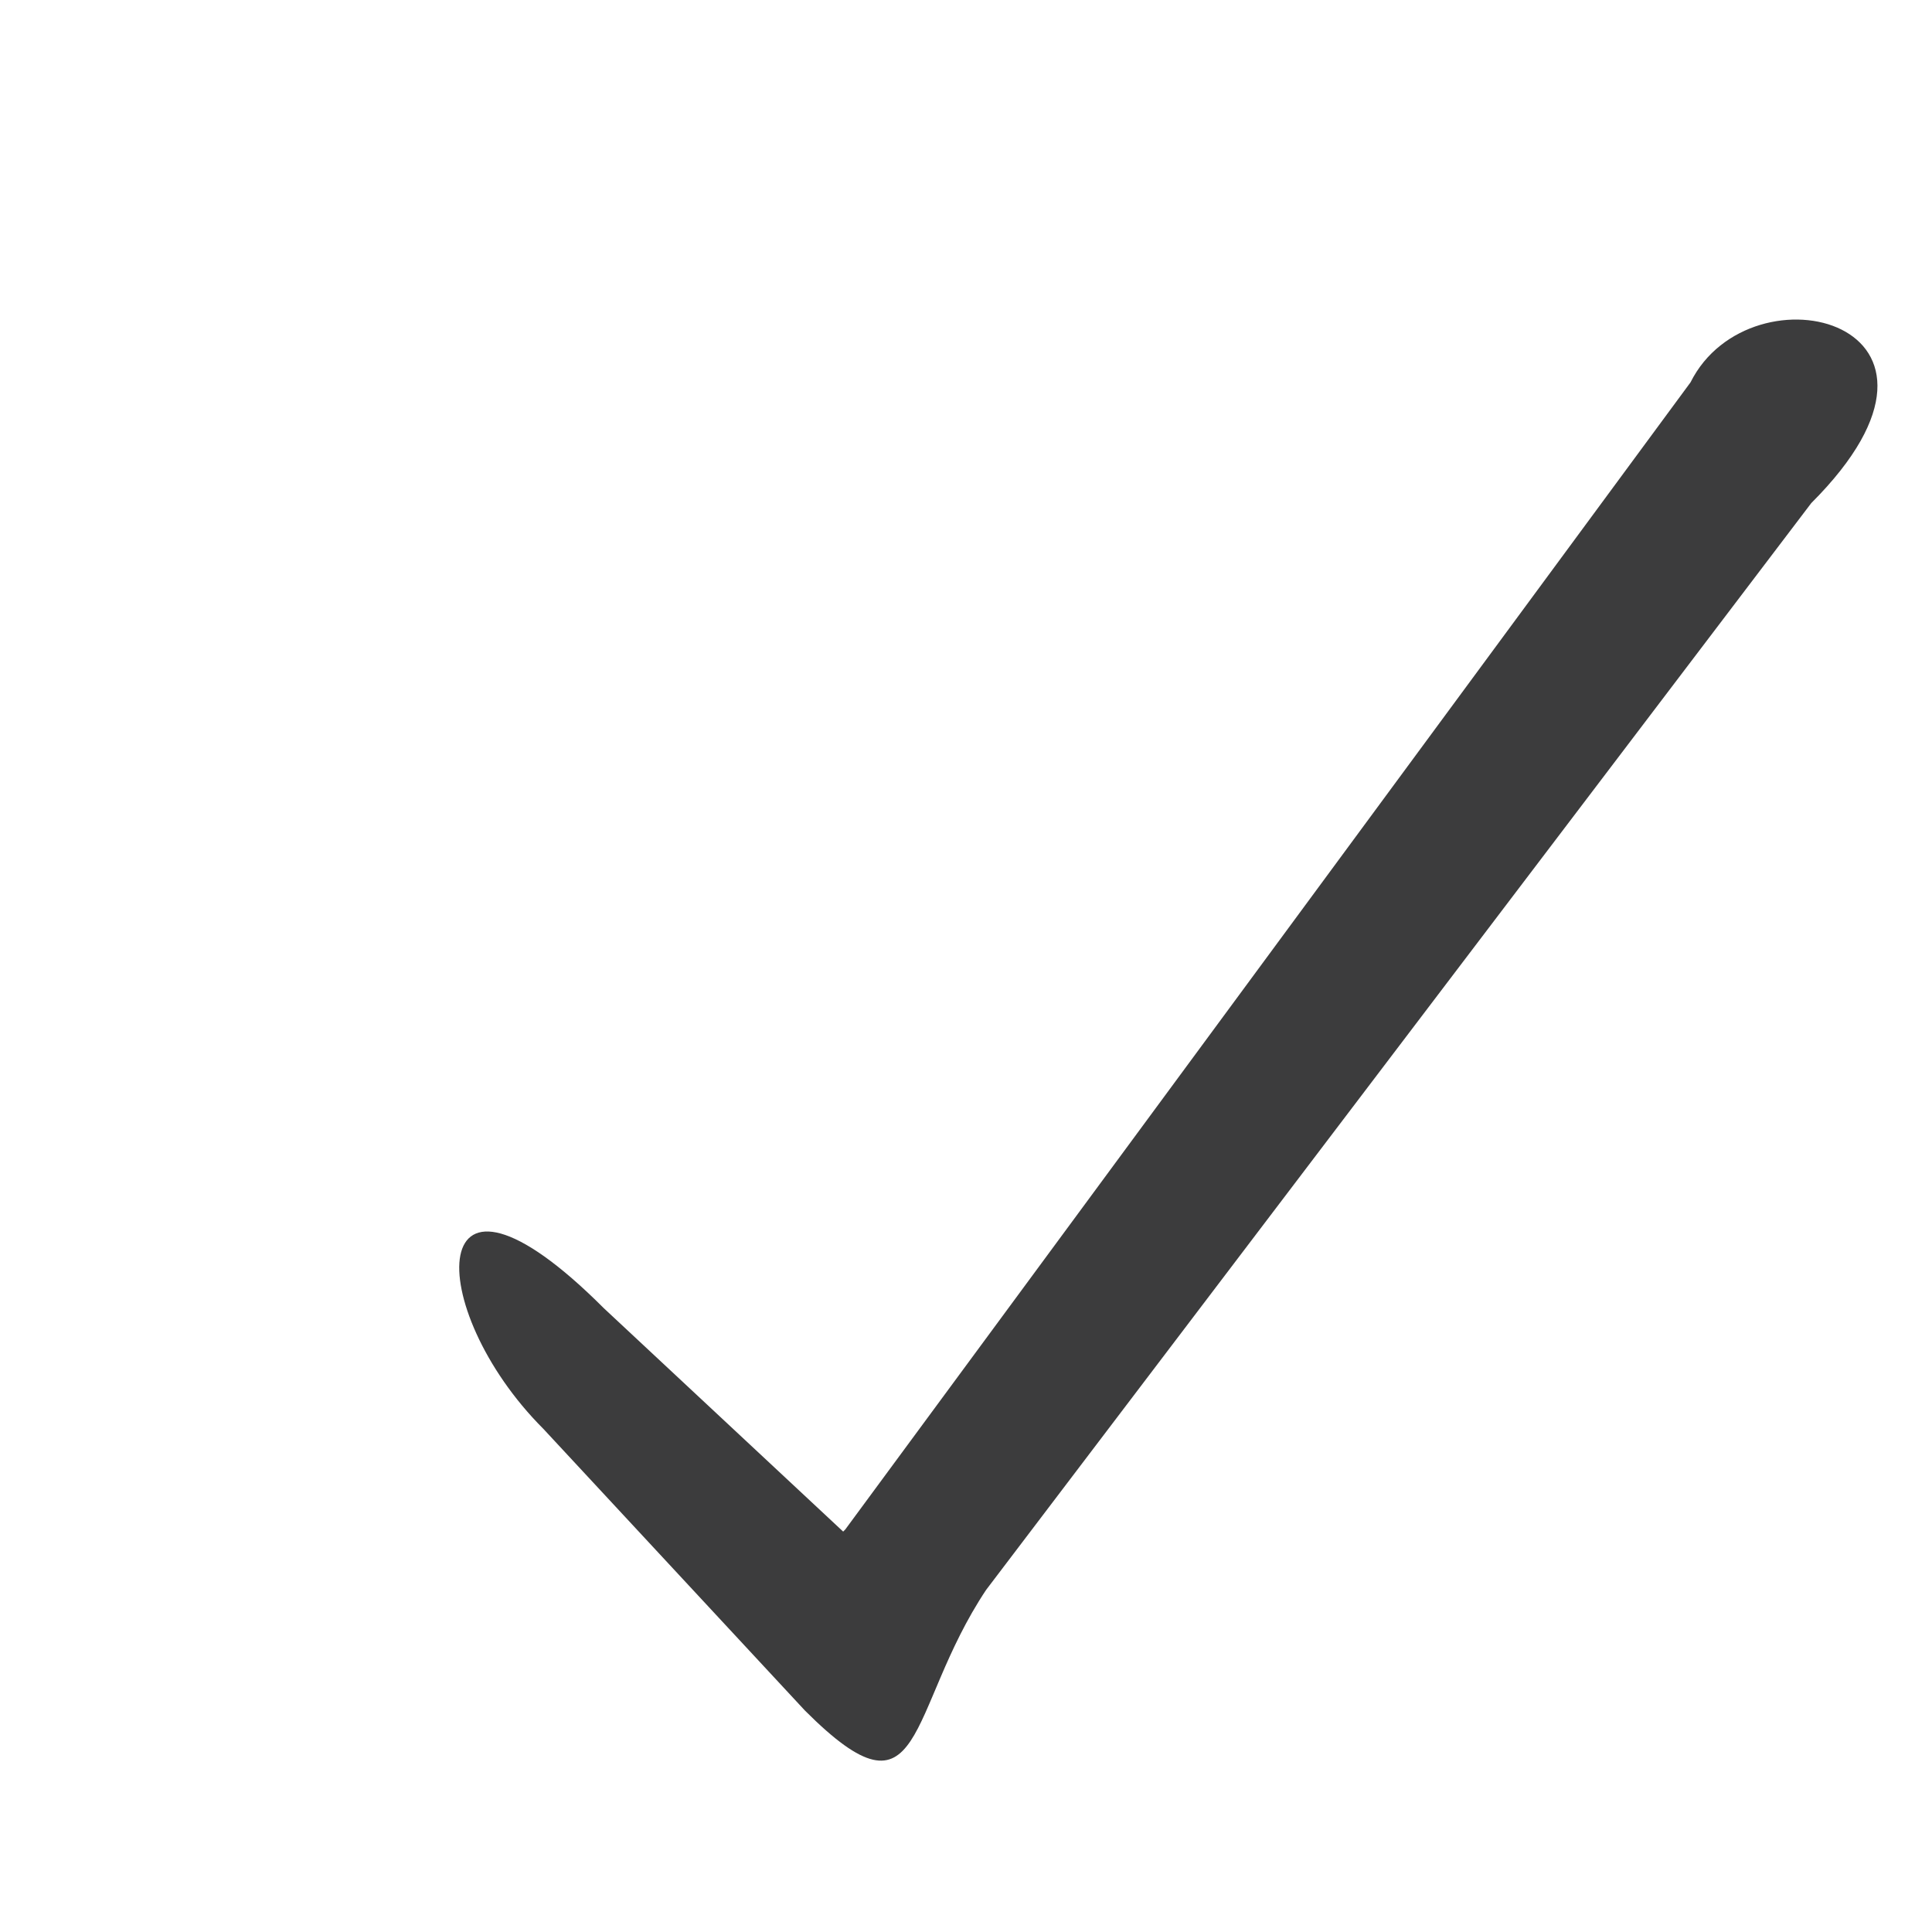
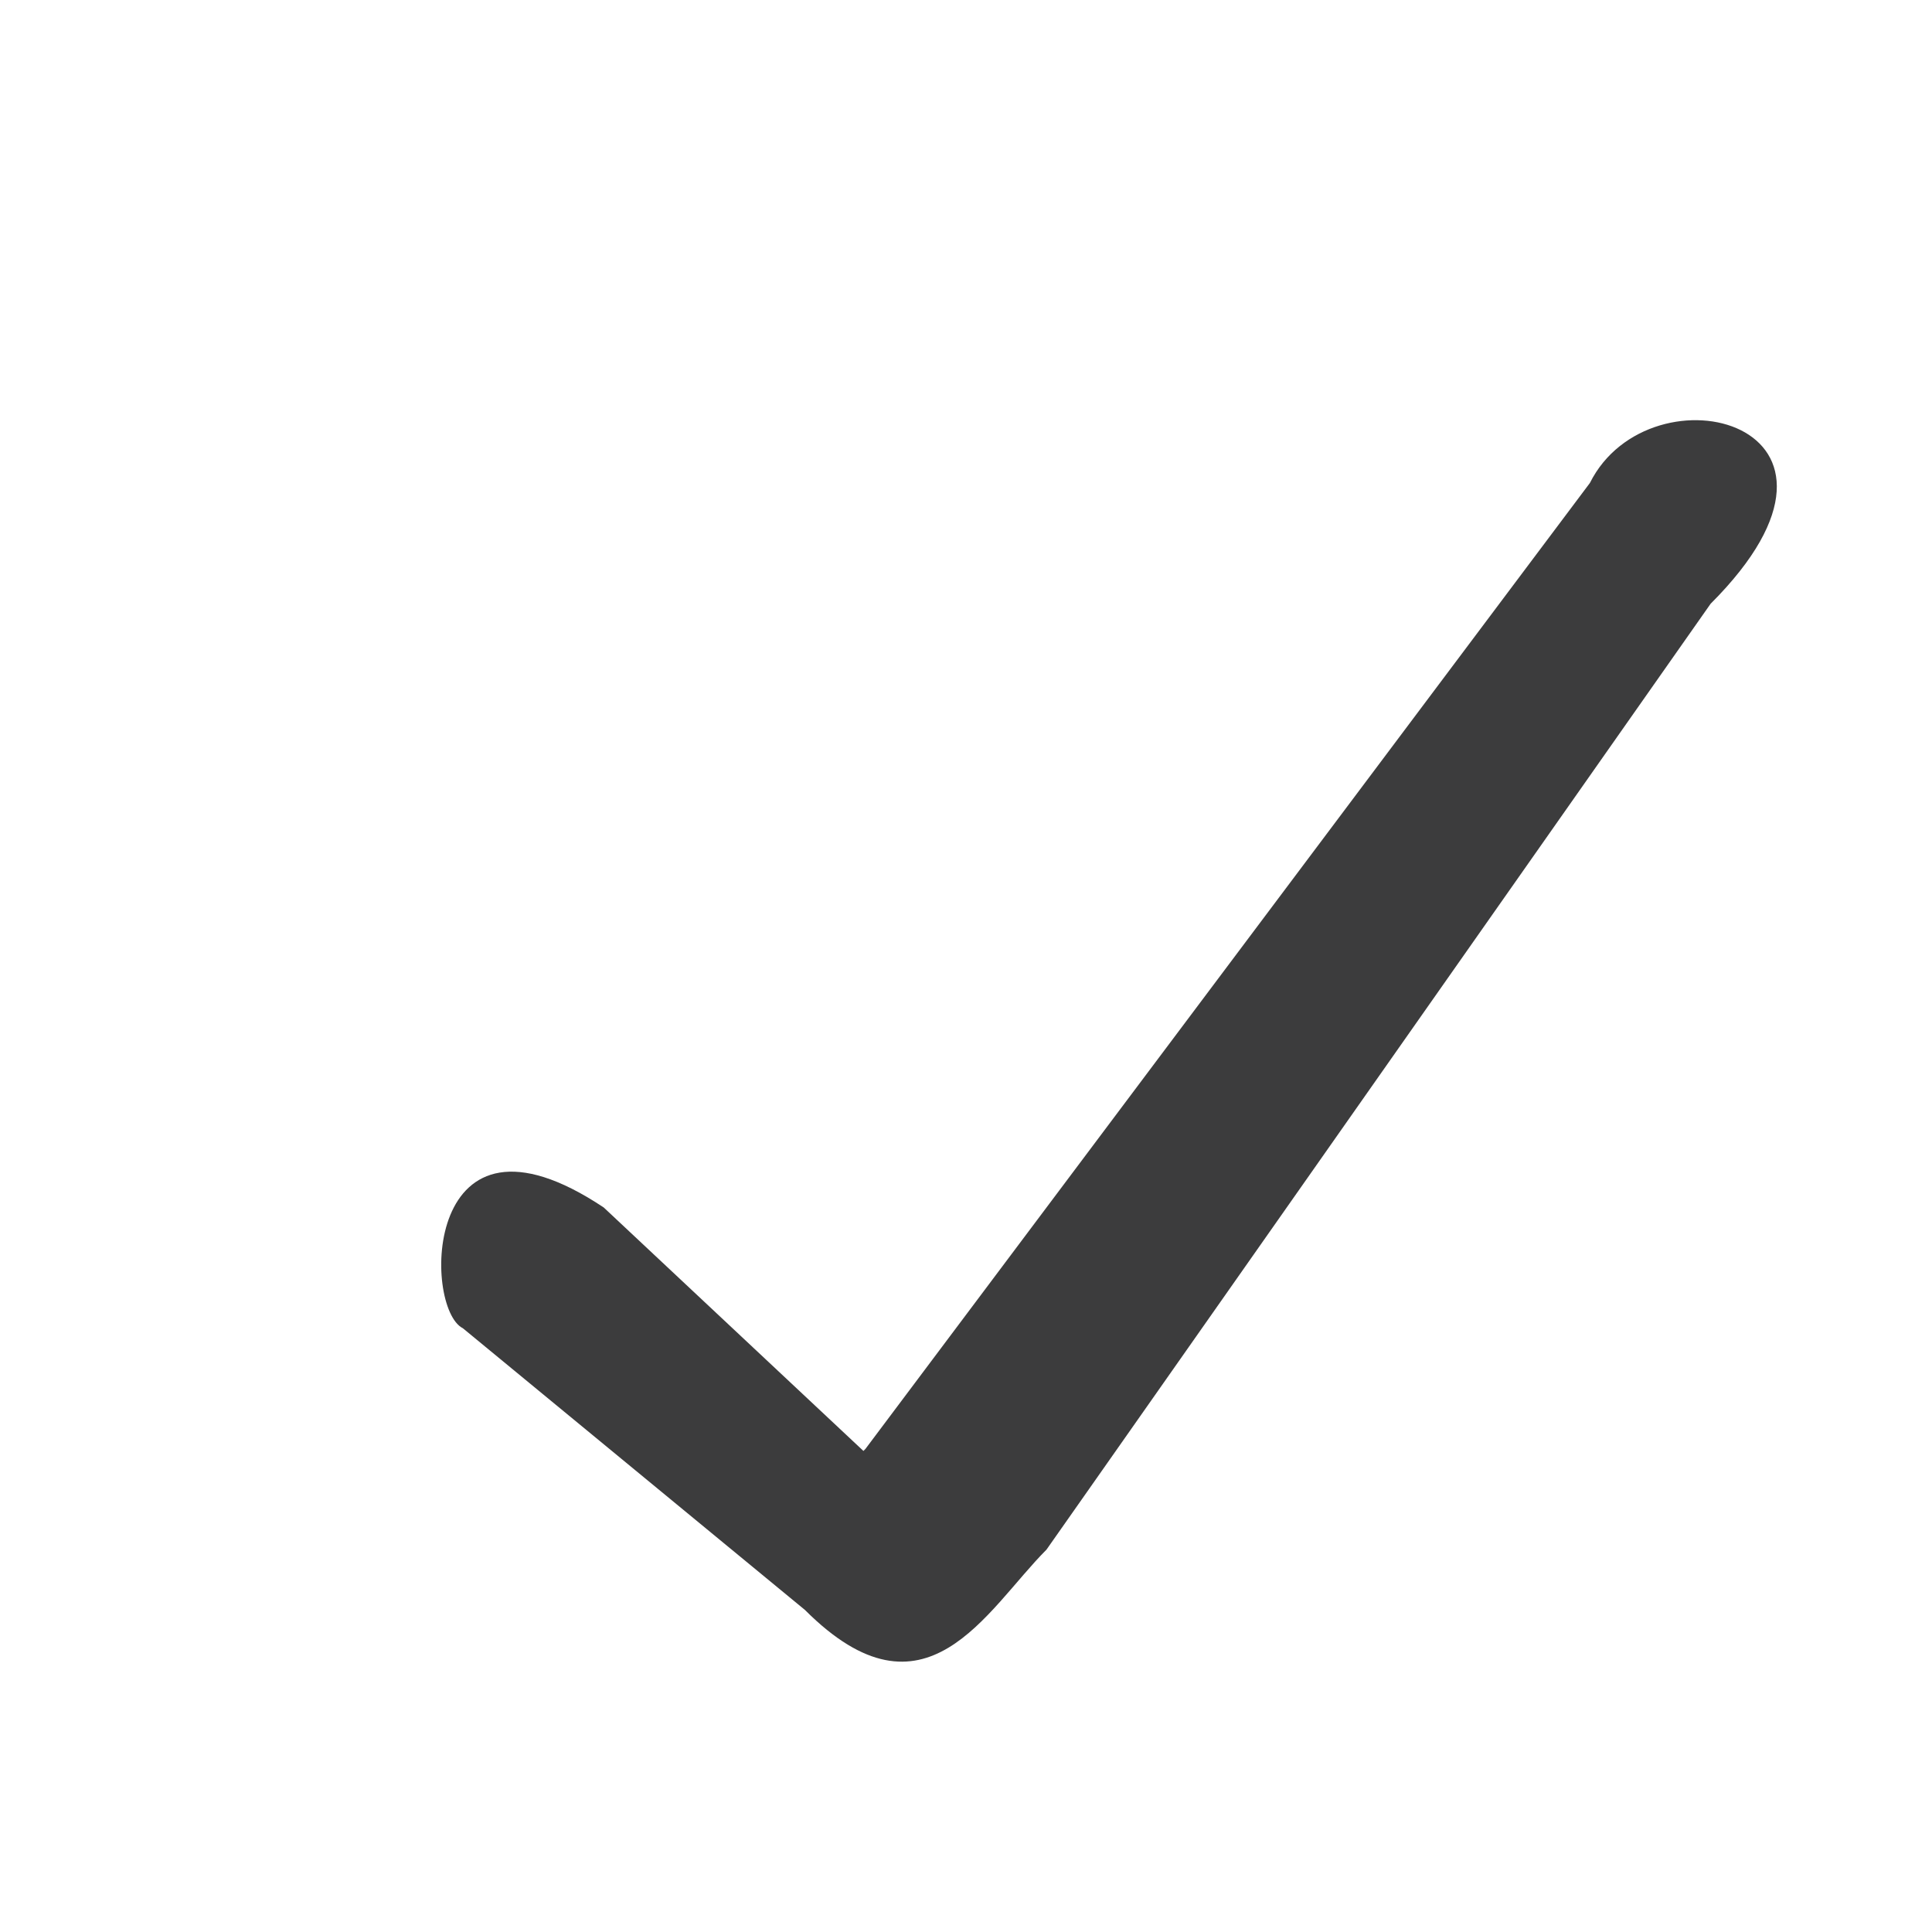
<svg xmlns="http://www.w3.org/2000/svg" width="96" height="96" viewBox="0 0 96 96" version="1.1" id="svg10">
  <defs id="defs14" />
-   <path d="M 30,65 c -9,-9 -9,0 -3,6 L 40,85 c 6,6 5,0 9,-6 L 90,25 c 9,-9 -3,-12 -6,-6 L 42,76 c -6,6 -6,6 3,3 z" id="path820" style="fill:#0c0c0d;fill-opacity:0.8" />
+   <path d="M 30,60 c -9,-6 -9,5 -7,6 L 40,80 c 6,6 9,0 12,-3 L 85,30 c 9,-9 -3,-12 -6,-6 L 43,72 c -6,6 -6,6 3,3 z" id="path820" style="fill:#0c0c0d;fill-opacity:0.8" />
</svg>
